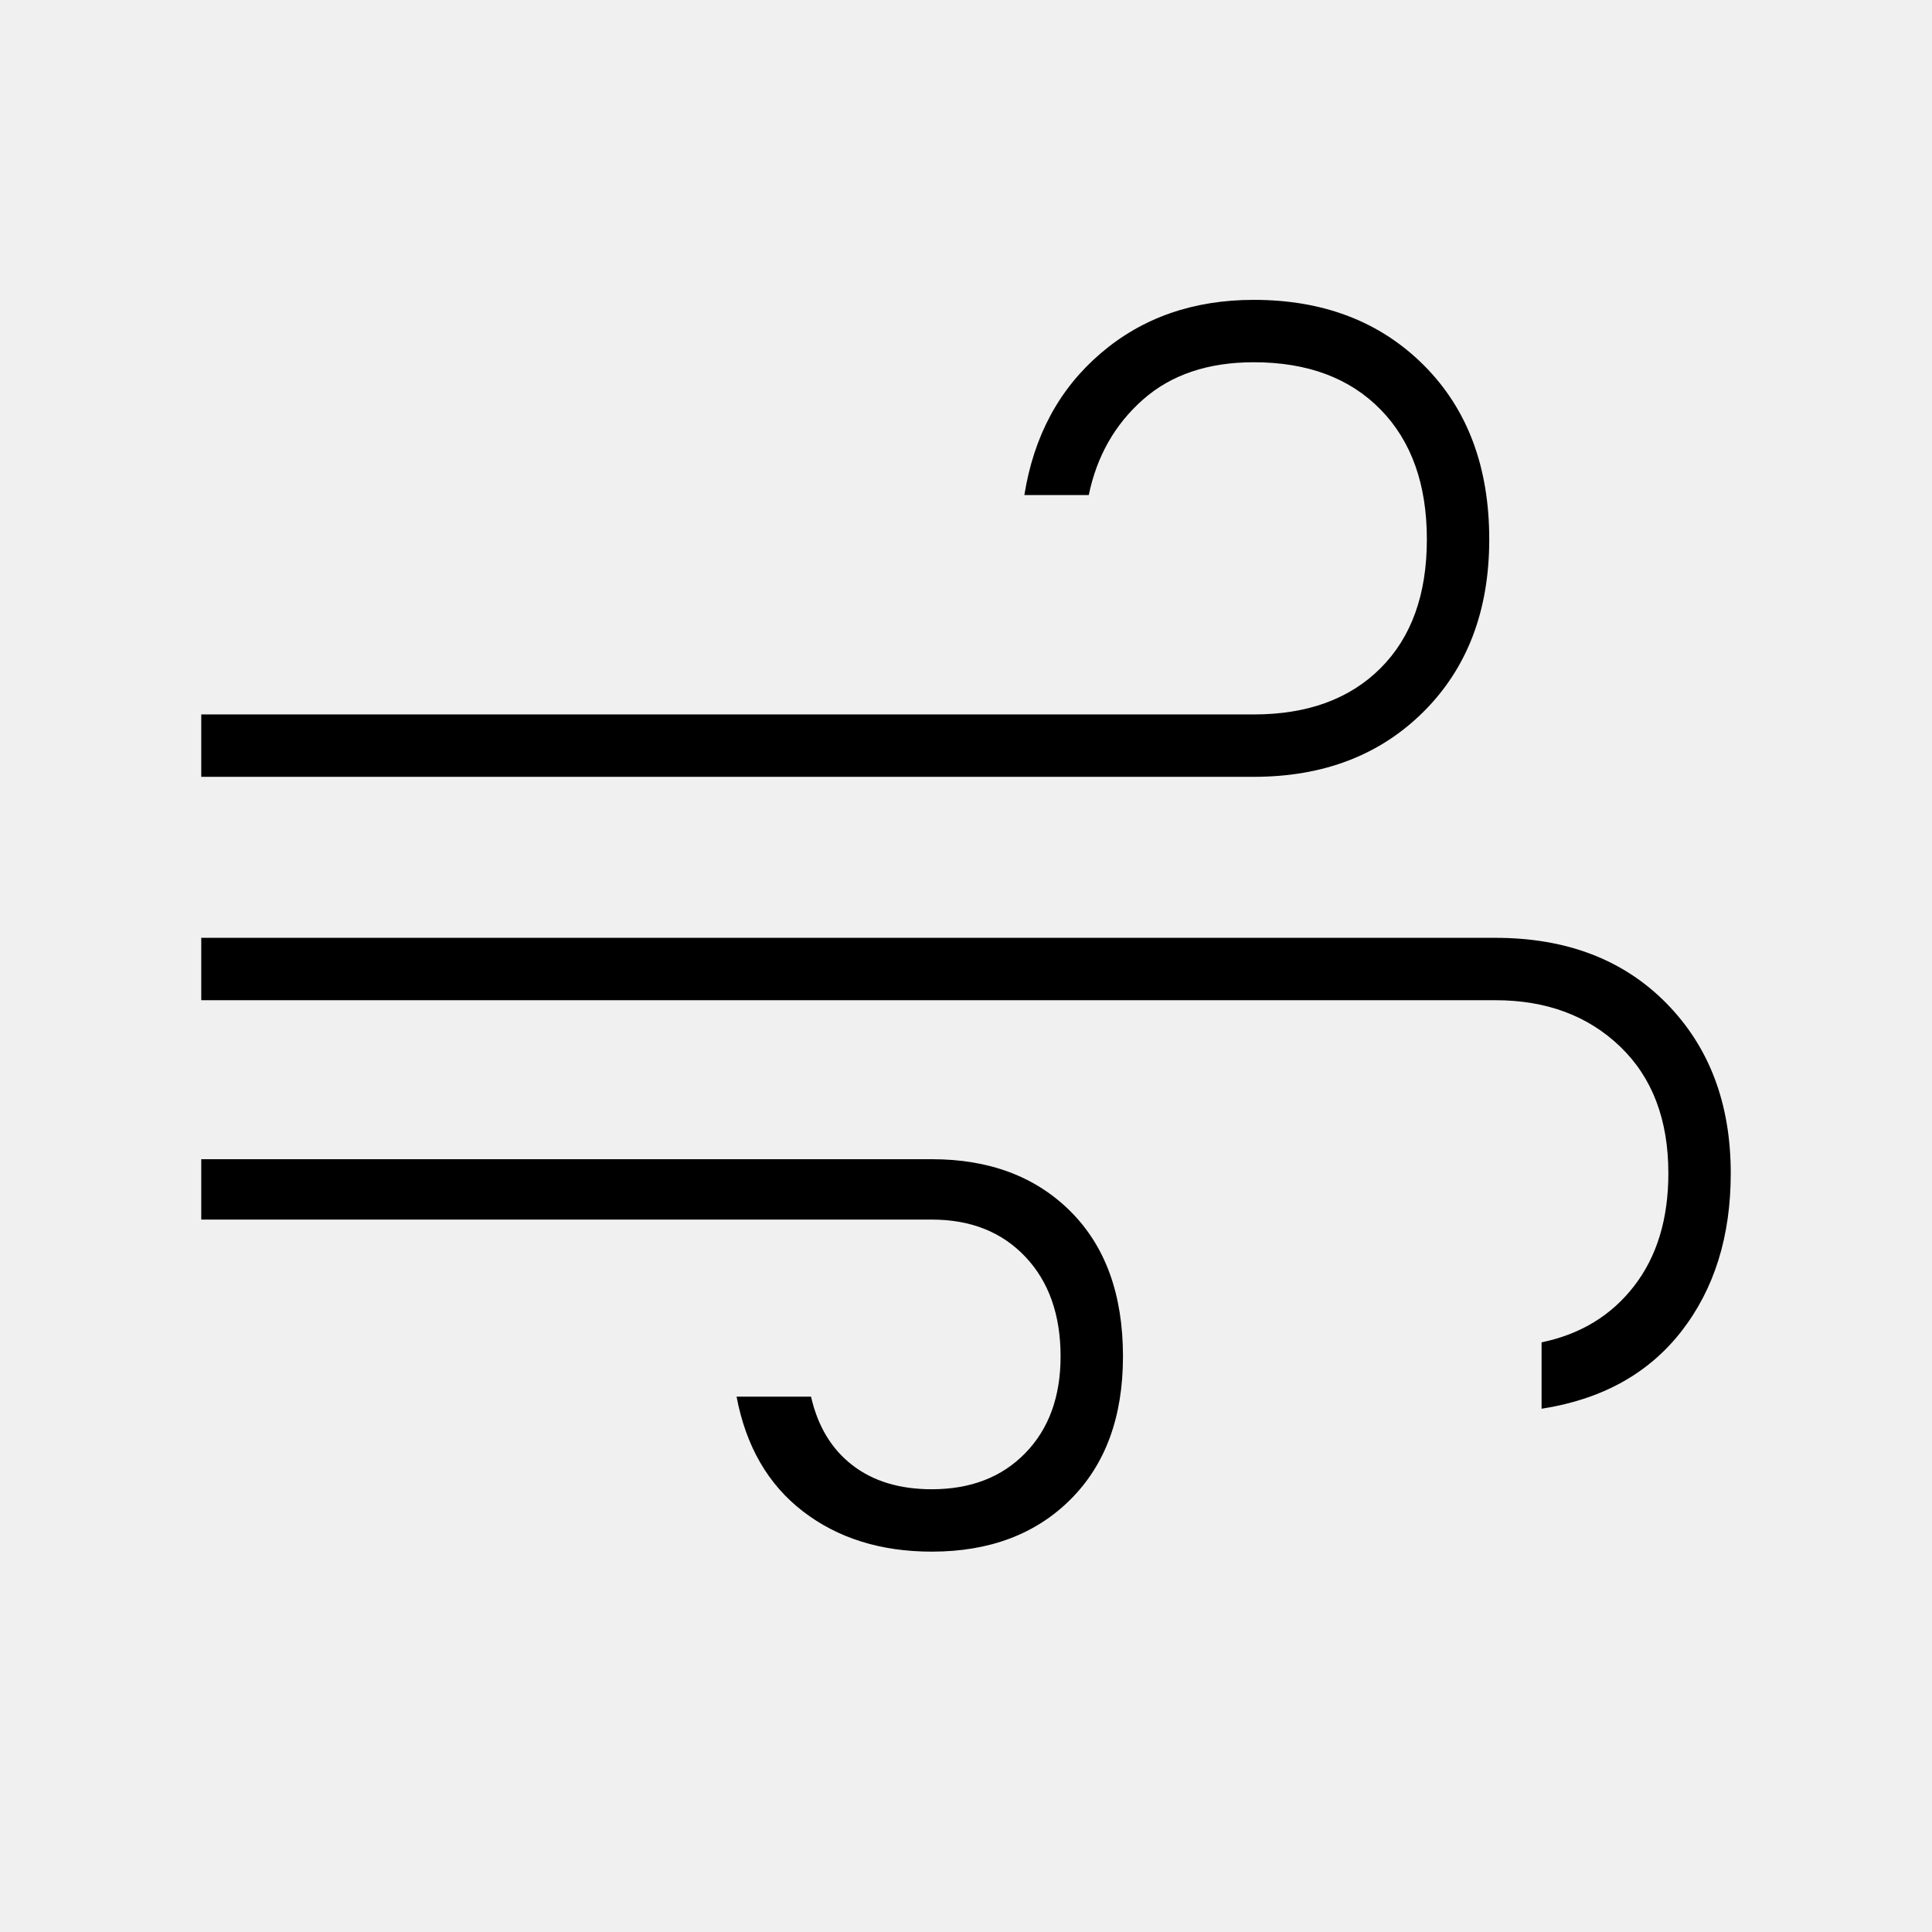
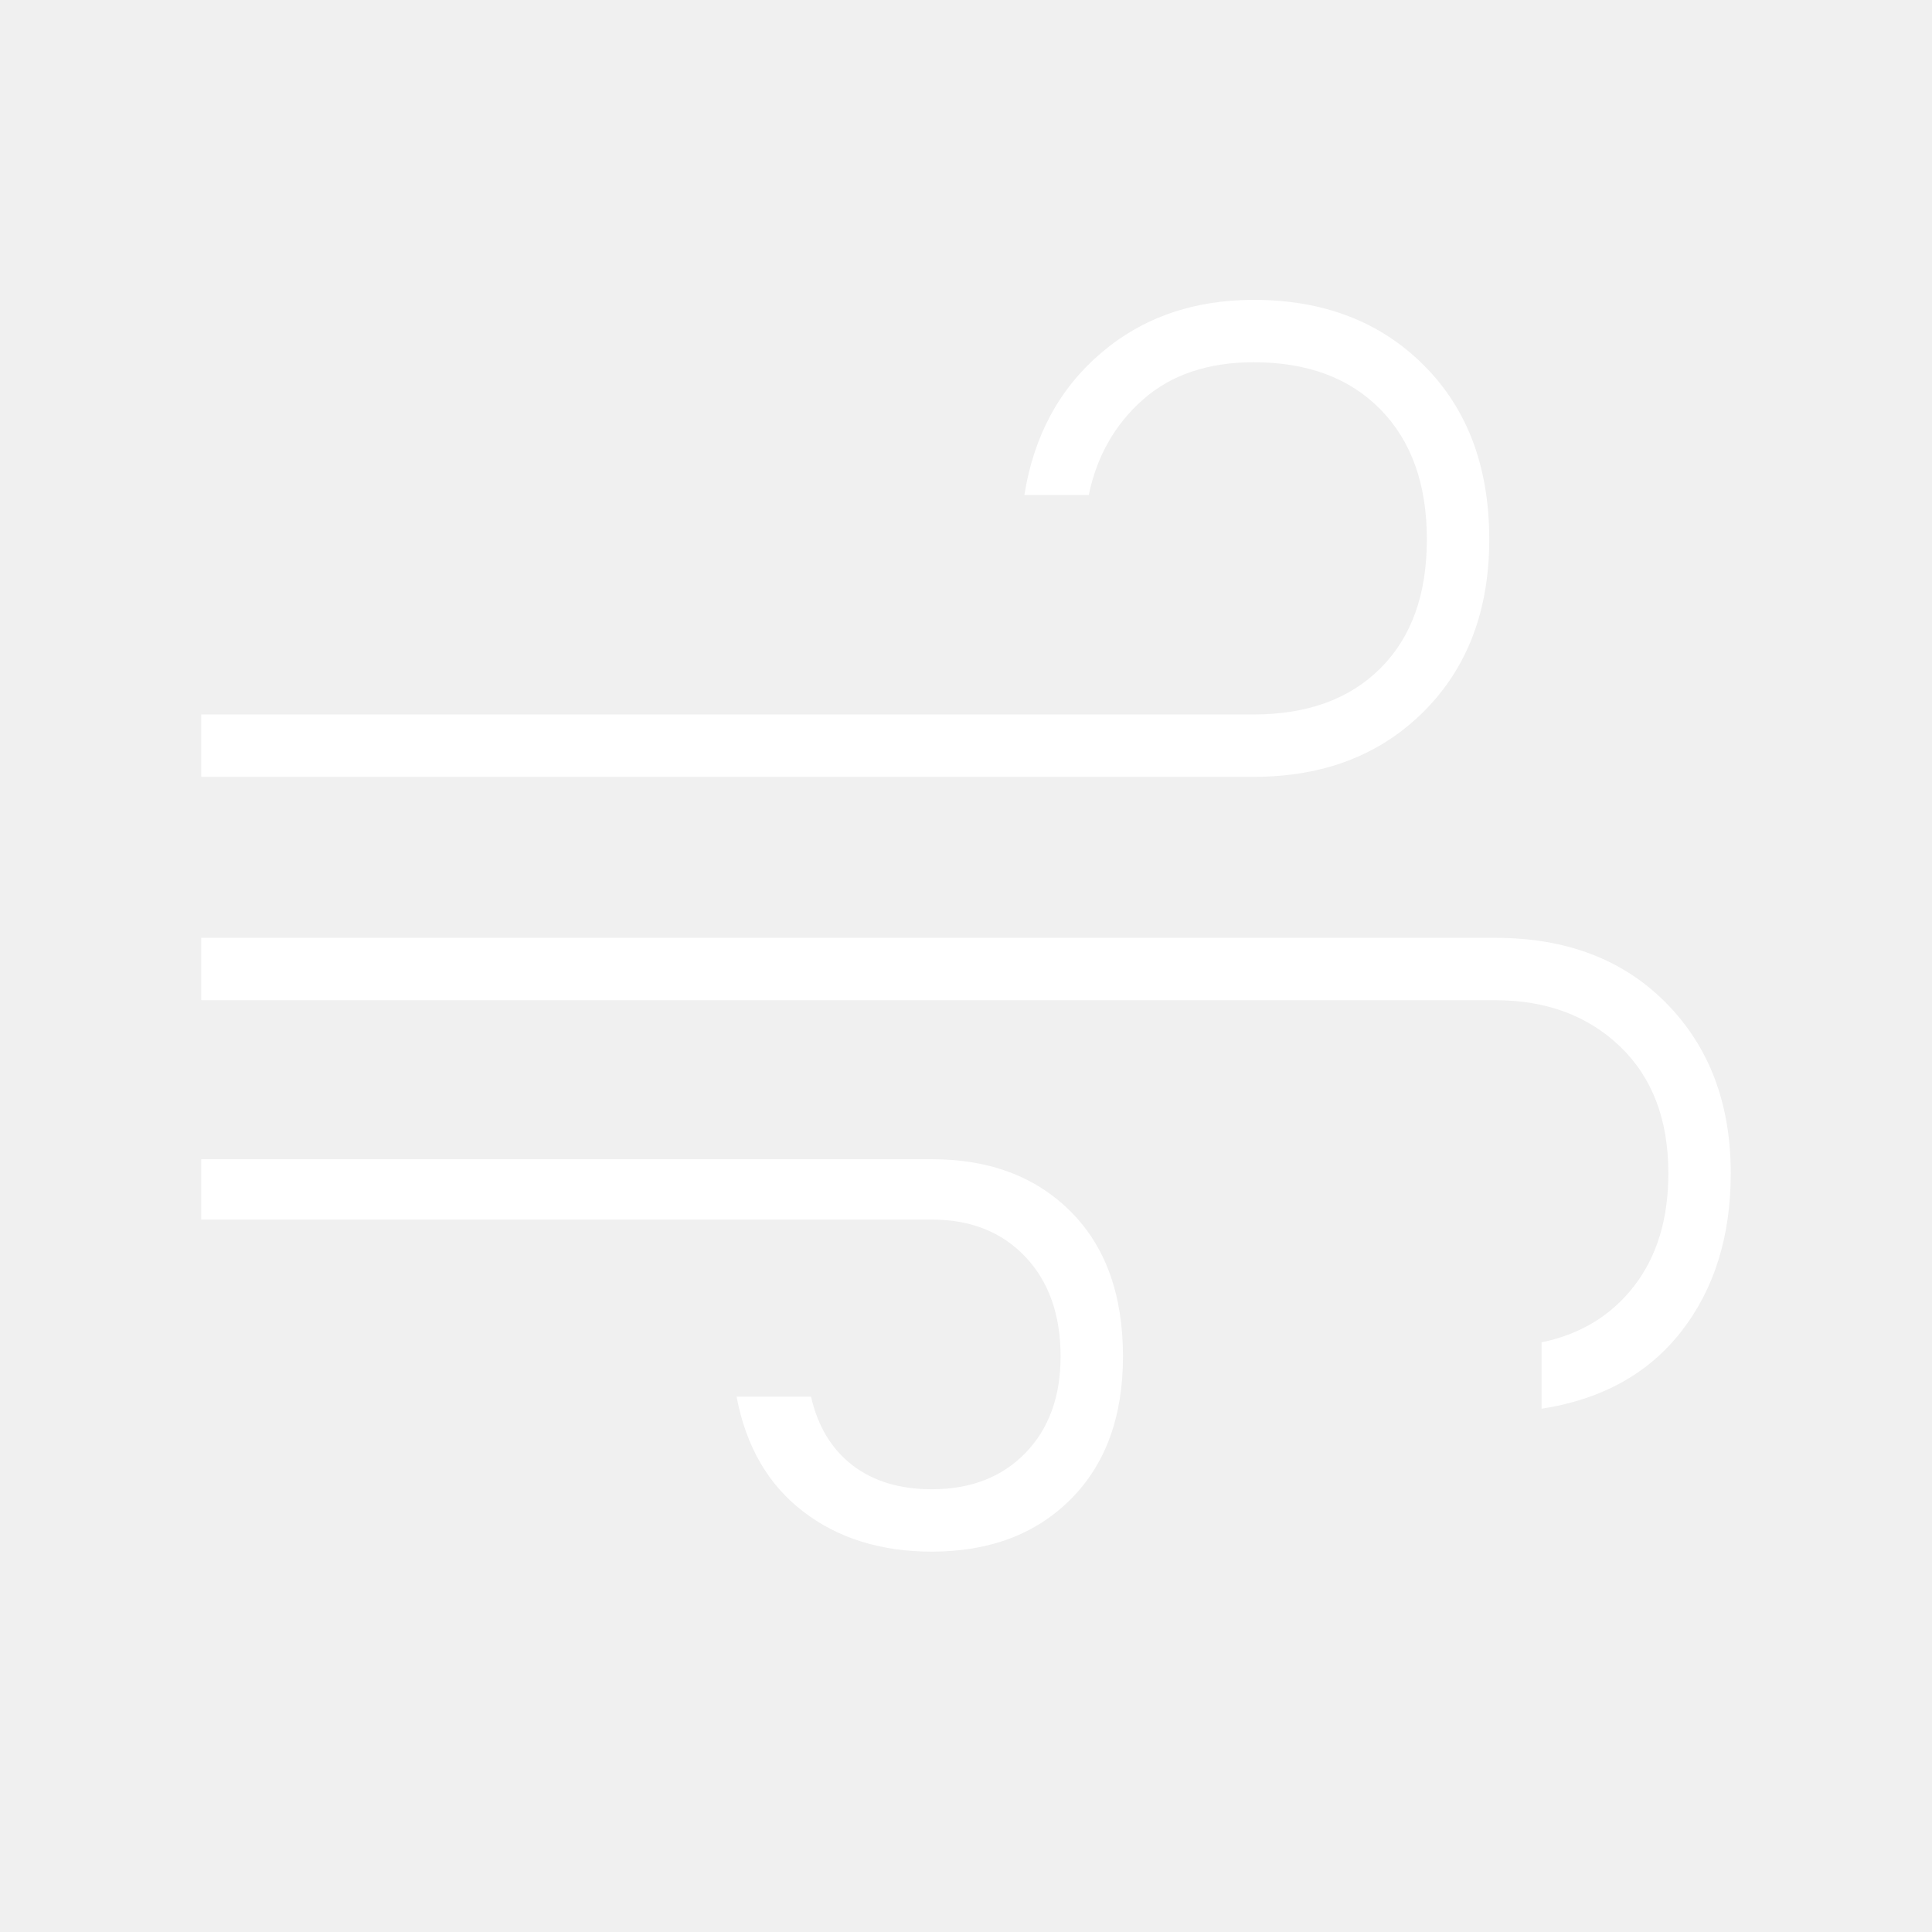
- <svg xmlns="http://www.w3.org/2000/svg" height="48" width="48">
+ <svg xmlns="http://www.w3.org/2000/svg" fill="#ffffff" height="48" width="48">
  <path d="M23.15 38.55q-1.9 0-3.2-1-1.3-1-1.65-2.85h1.85q.25 1.1 1.025 1.7.775.6 1.975.6 1.45 0 2.325-.9.875-.9.875-2.4 0-1.55-.875-2.475T23.15 30.3H5v-1.5h18.15q2.15 0 3.45 1.3 1.3 1.3 1.3 3.6 0 2.25-1.3 3.55-1.3 1.3-3.45 1.3ZM5 19.3v-1.55h26.15q2 0 3.15-1.15t1.15-3.2q0-2.05-1.15-3.225Q33.15 9 31.15 9q-1.7 0-2.75.925T27.05 12.3h-1.6q.35-2.2 1.9-3.525 1.55-1.325 3.8-1.325 2.6 0 4.225 1.625Q37 10.7 37 13.4q0 2.65-1.625 4.275Q33.75 19.3 31.15 19.3ZM38.3 35v-1.65q1.45-.3 2.3-1.4.85-1.1.85-2.8 0-2-1.2-3.15t-3.1-1.15H5V23.3h32.15q2.65 0 4.25 1.625T43 29.15q0 2.35-1.225 3.925Q40.55 34.65 38.3 35Z" />
</svg>
